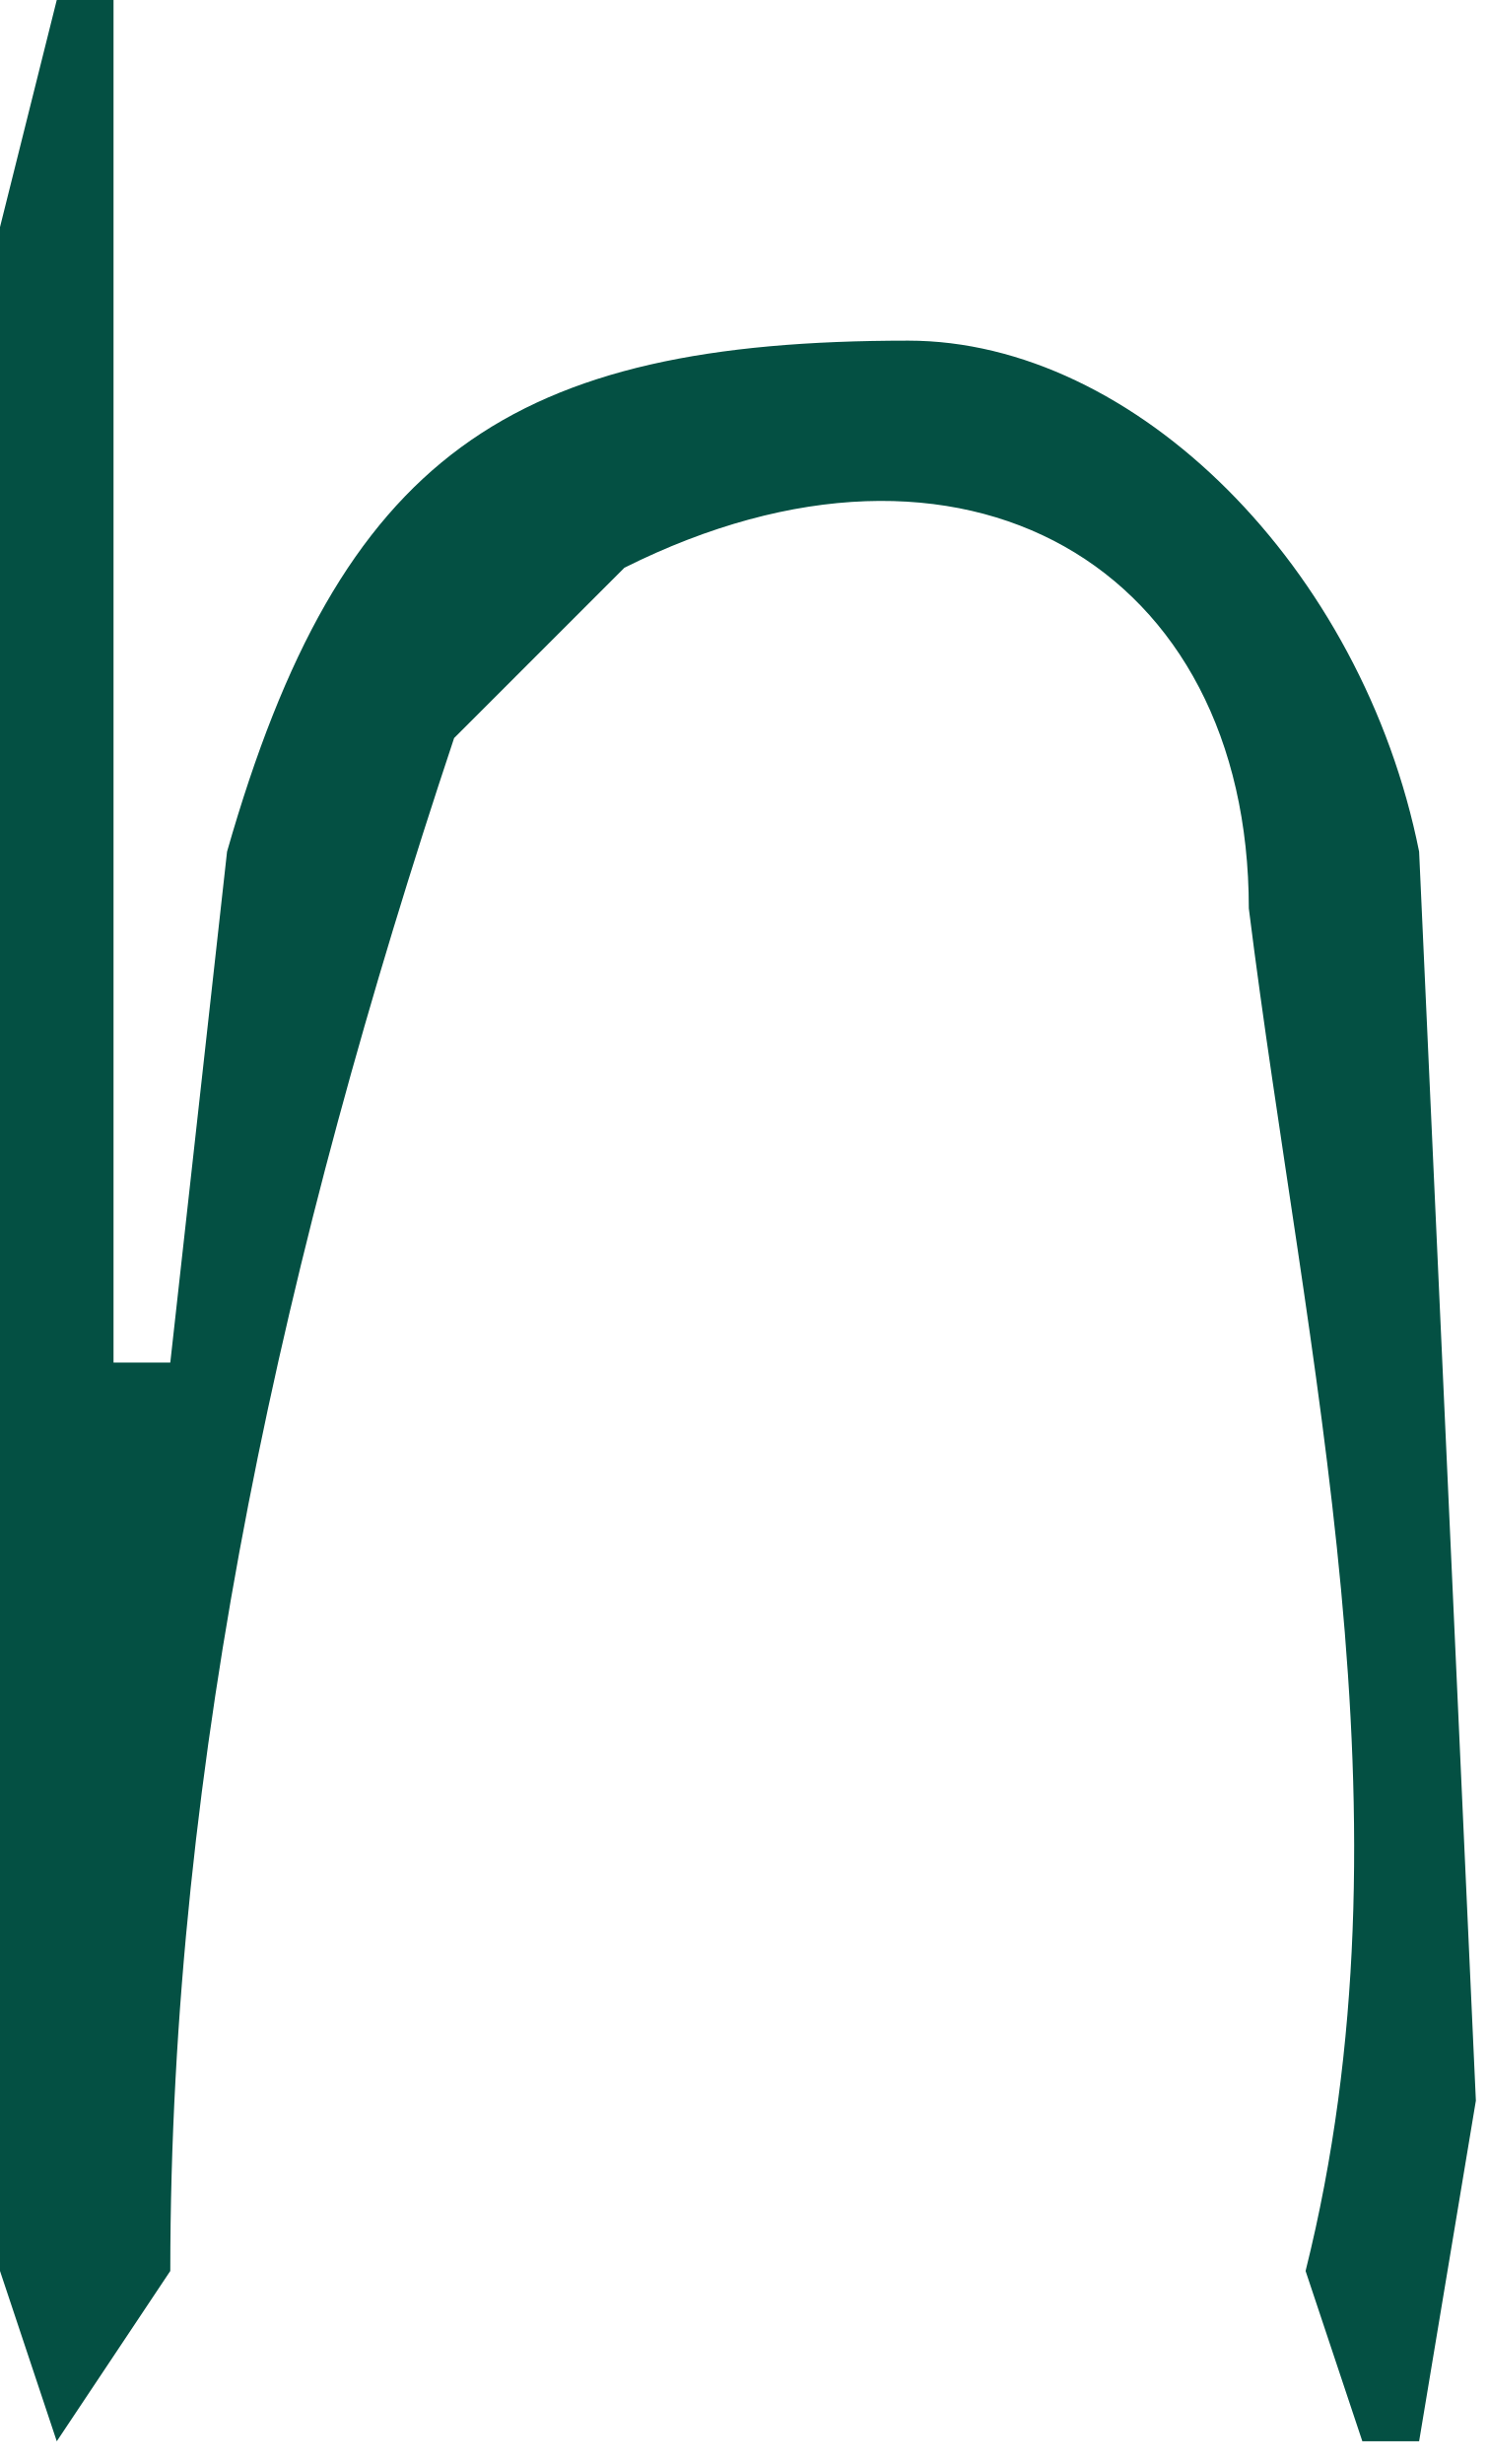
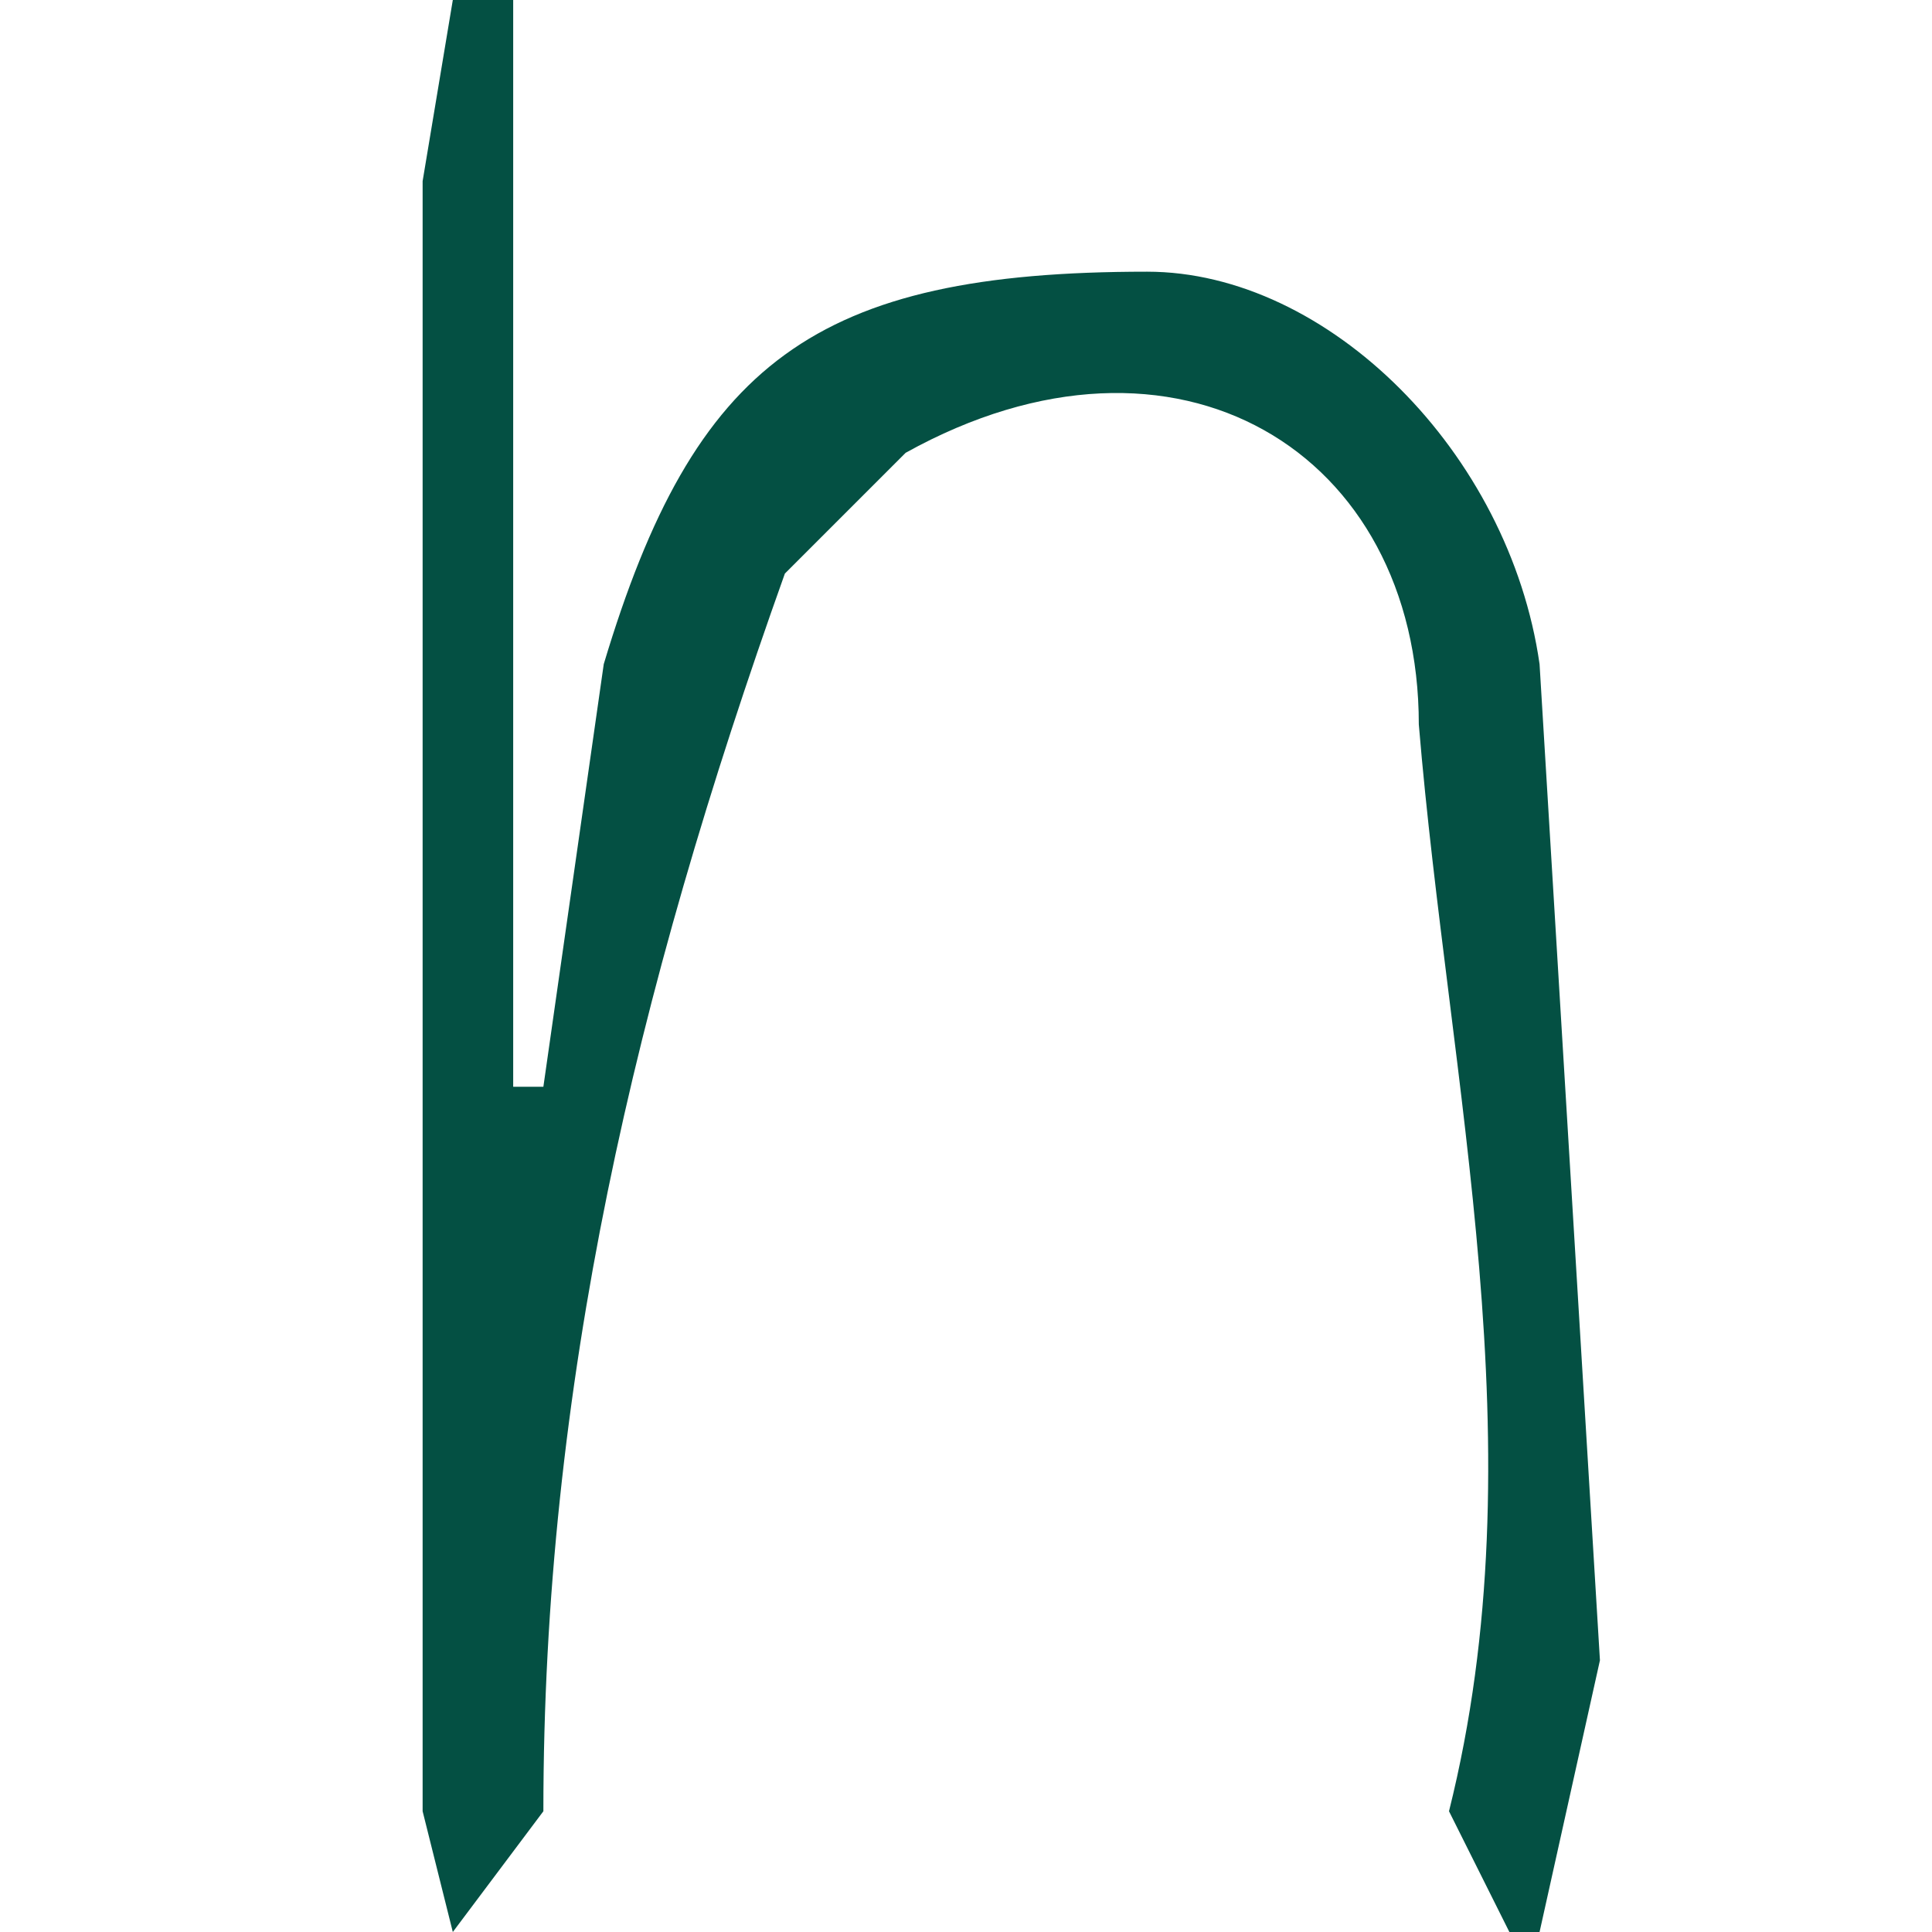
- <svg xmlns="http://www.w3.org/2000/svg" data-name="favicon" viewBox="0 0 26.2 43.4">
-   <path d="M2 0v24h1l1-9c2-7 5-9 12-9 4 0 8 4 9 9l1 22-1 6h-1l-1-3c2-8 0-16-1-24 0-6-5-9-11-6l-3 3c-3  9-5 18-5 27l-2 3-1-3V4l1-4h1Z" style="fill:#045043;stroke-width:0" data-name="Layer 1" />
+ <svg xmlns="http://www.w3.org/2000/svg" data-name="favicon" viewBox="0 0 64 64">
+   <path d="M17 0v36h1l2-14c3-10 7-13 18-13 6 0 12 6 13 13l2 33-2 9h-1l-2-4c3-12 0-24-1-36  0-9-8-14-17-9l-4 4c-5 14-8 27-8 41l-3 4-1-4V6l1-6h2Z" style="fill:#045043;stroke-width:0" />
</svg>
